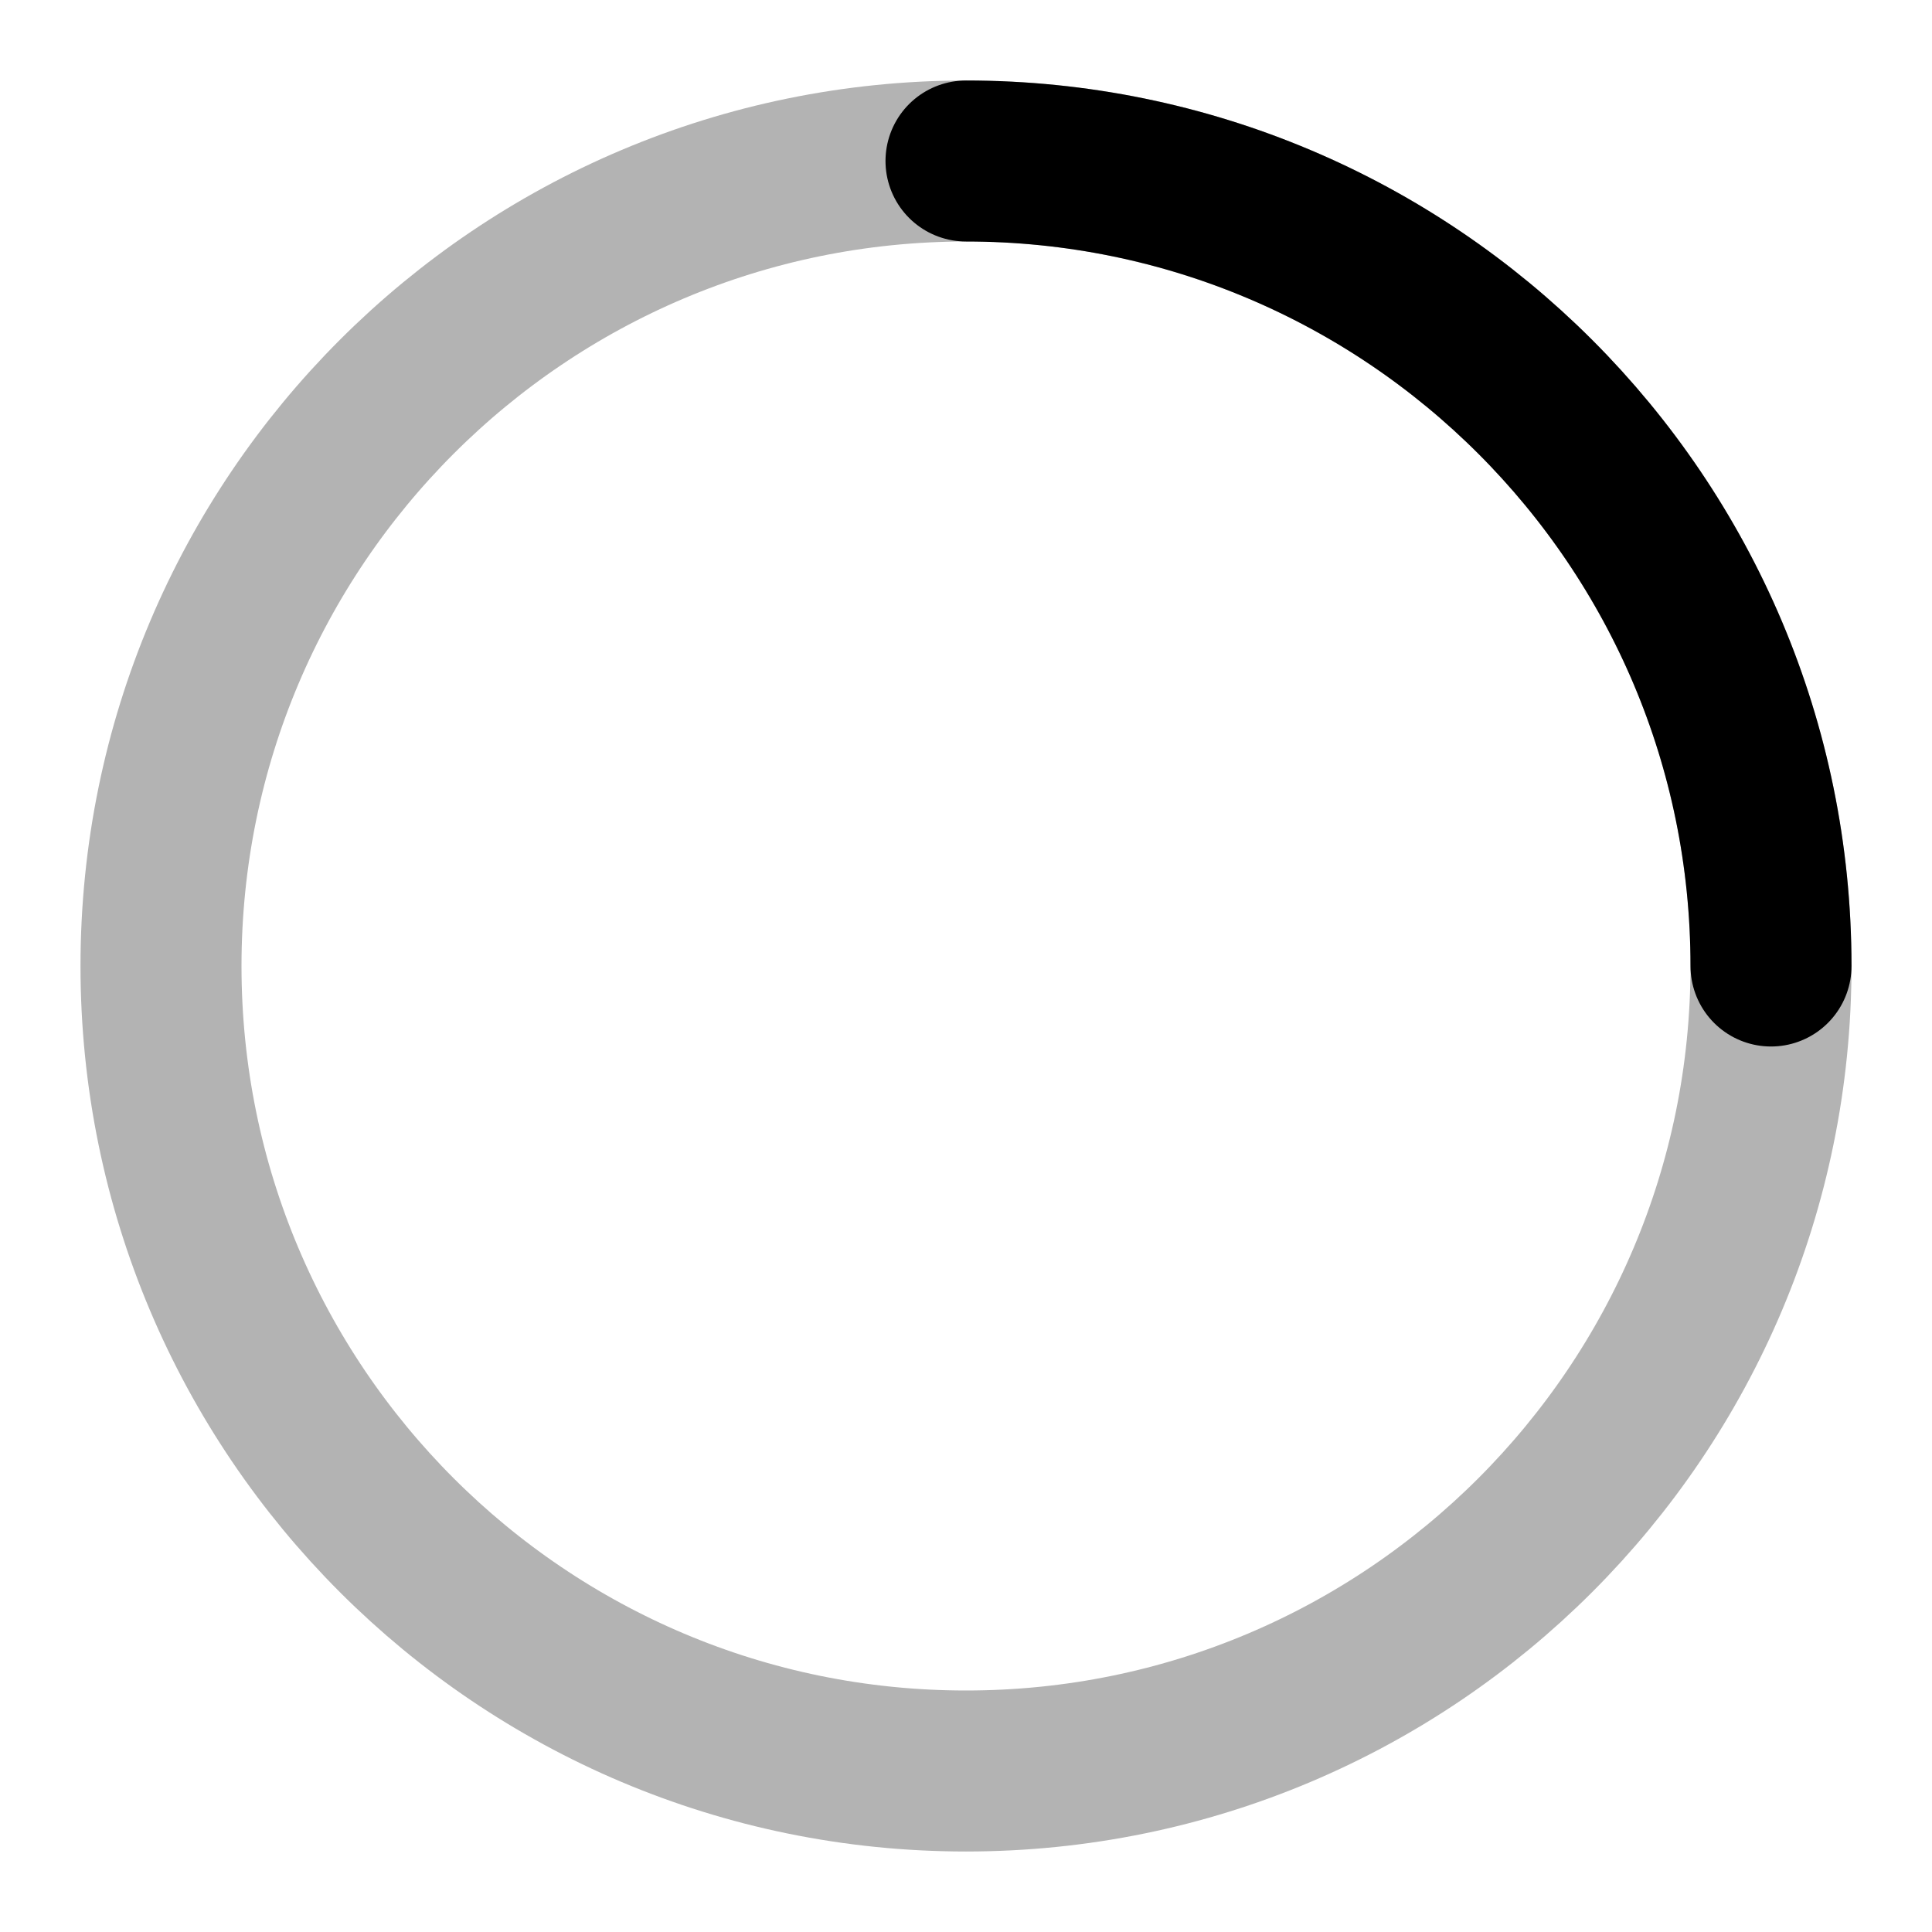
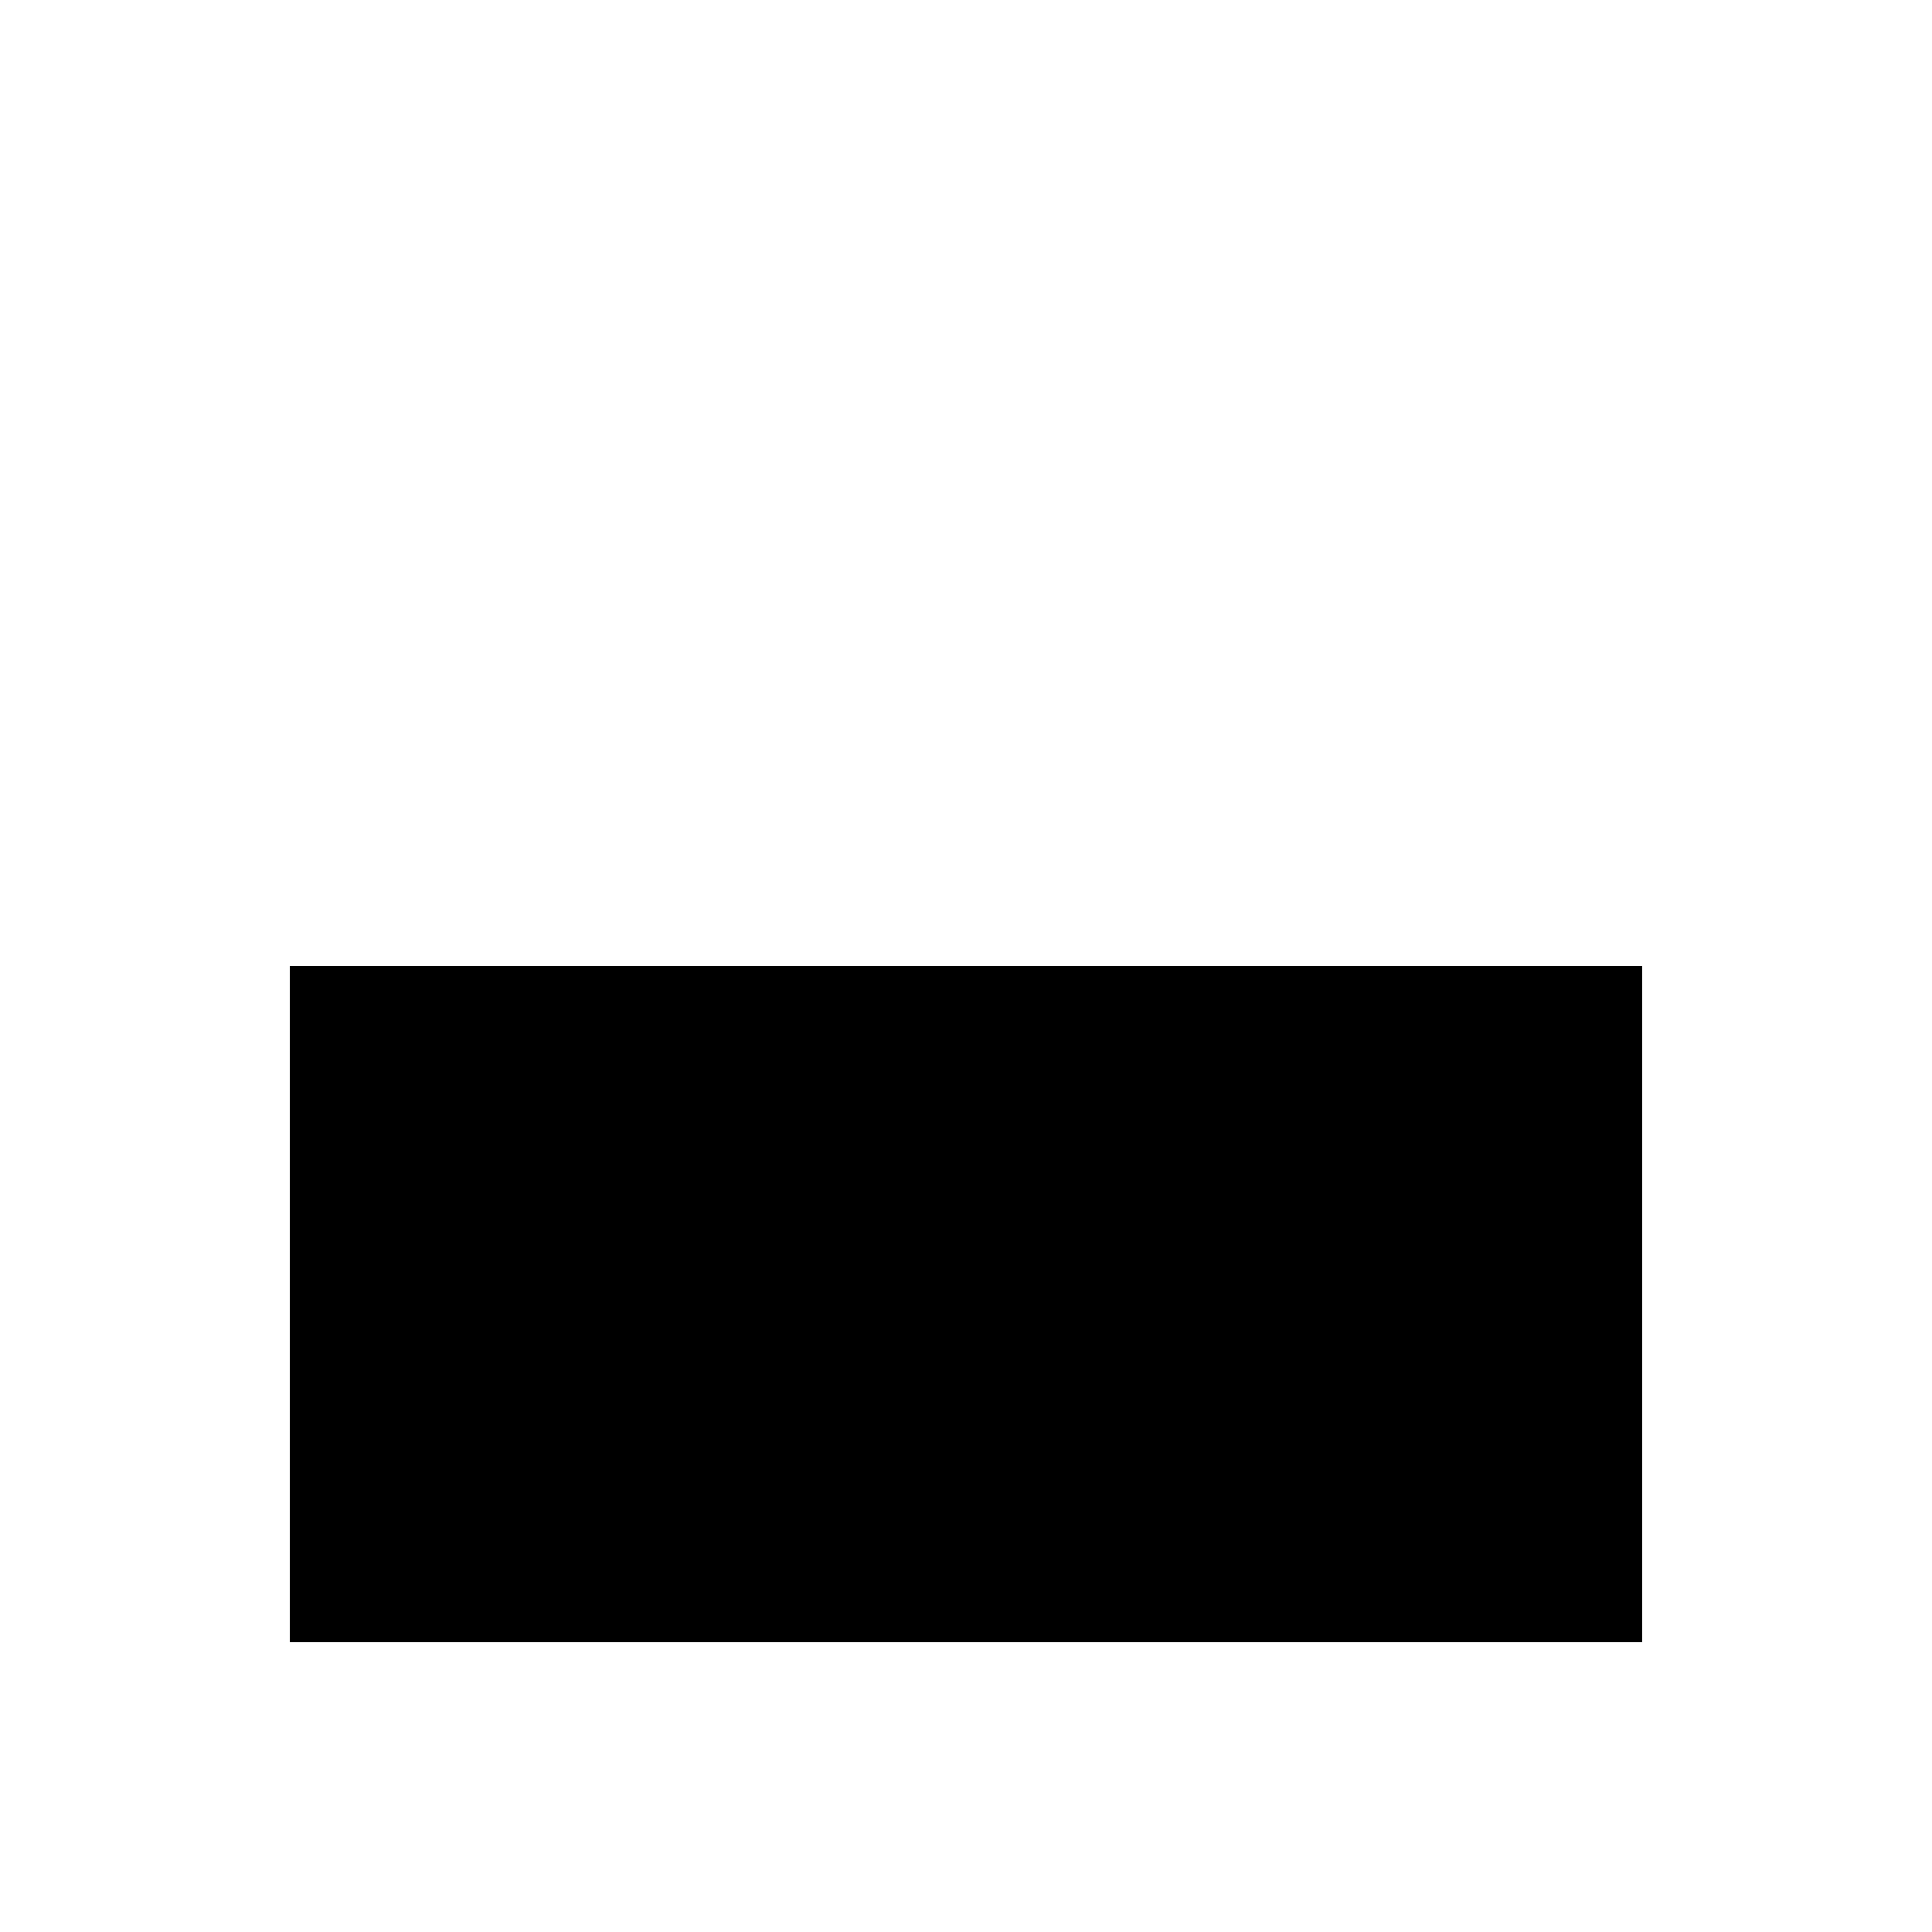
- <svg height="24" width="24" viewBox="0 0 24 24" stroke="currentColor" fill="none" stroke-width="2" stroke-linecap="round">
-   <circle style="opacity: .3;" cx="12" cy="12" r="10" />
-   <path fill="none" stroke-width="2" d="M12,2 a10,10 0 0,1 10,10" />
+ <svg xmlns="http://www.w3.org/2000/svg" width="24" height="24" viewBox="0 0 40 40" fill="currentColor">
+   <rect x="6" y="20" width="14" height="14" rx="0" />
+   <rect x="20" y="20" width="14" height="14" rx="0" />
</svg>
